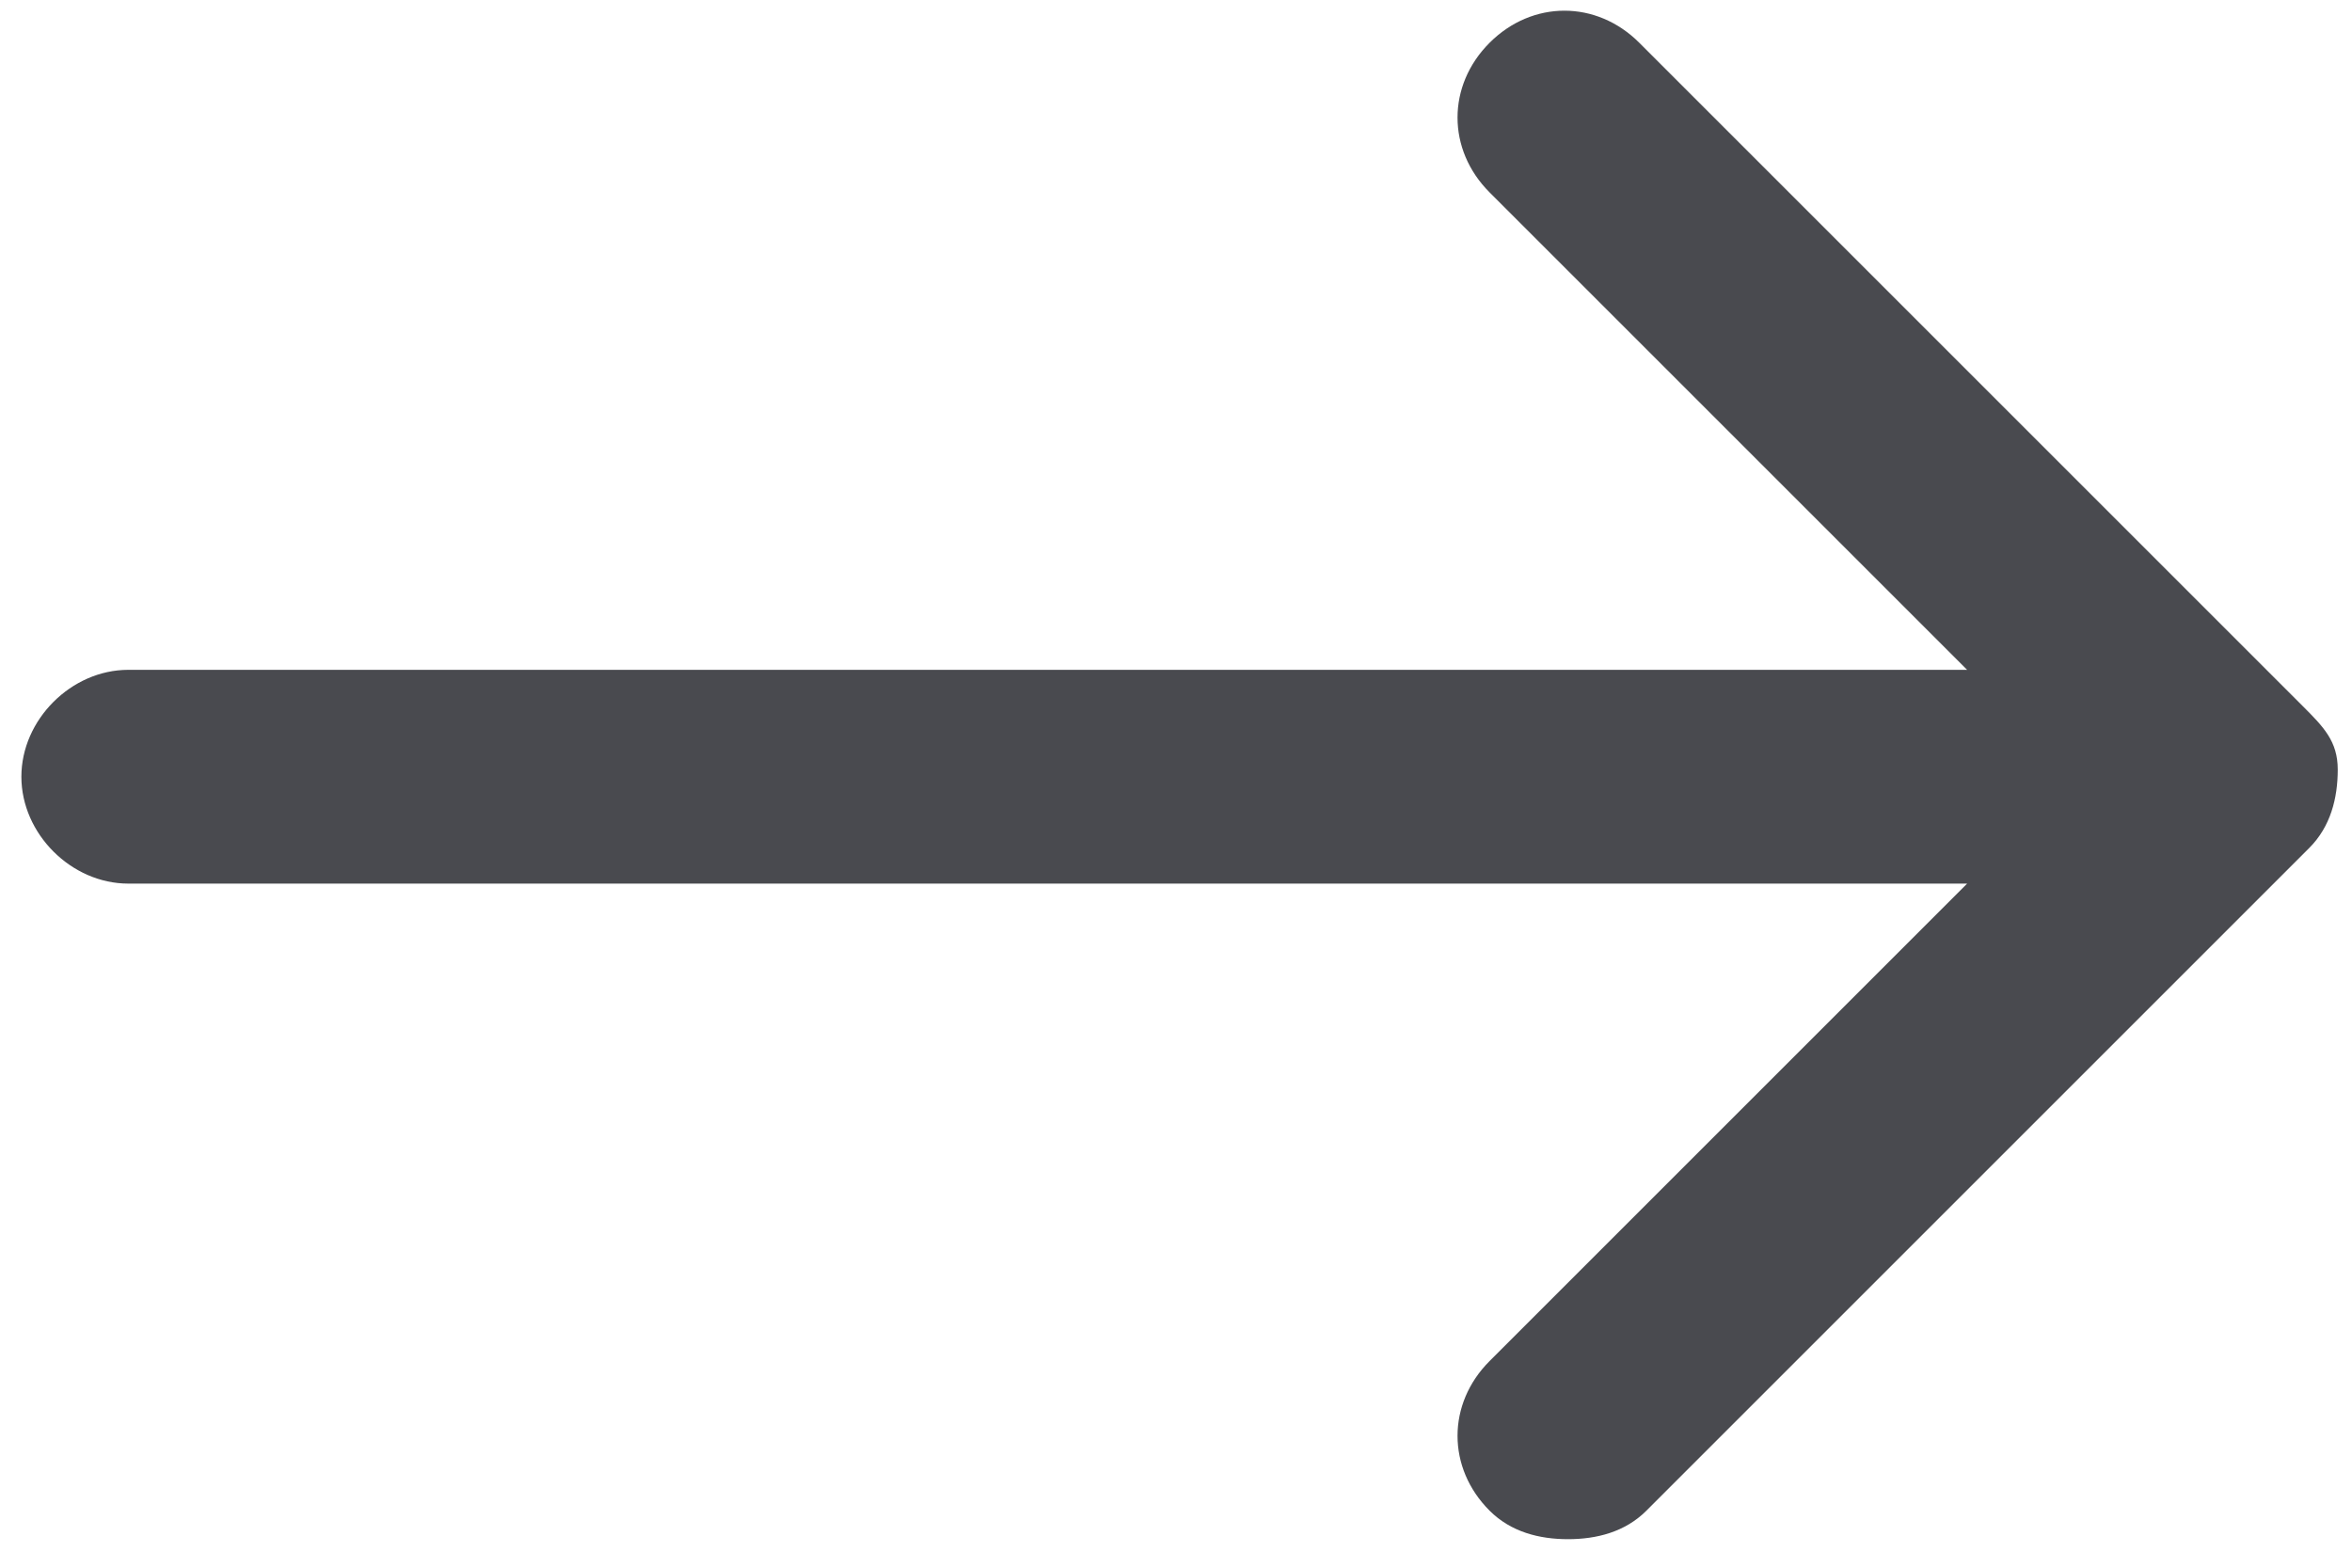
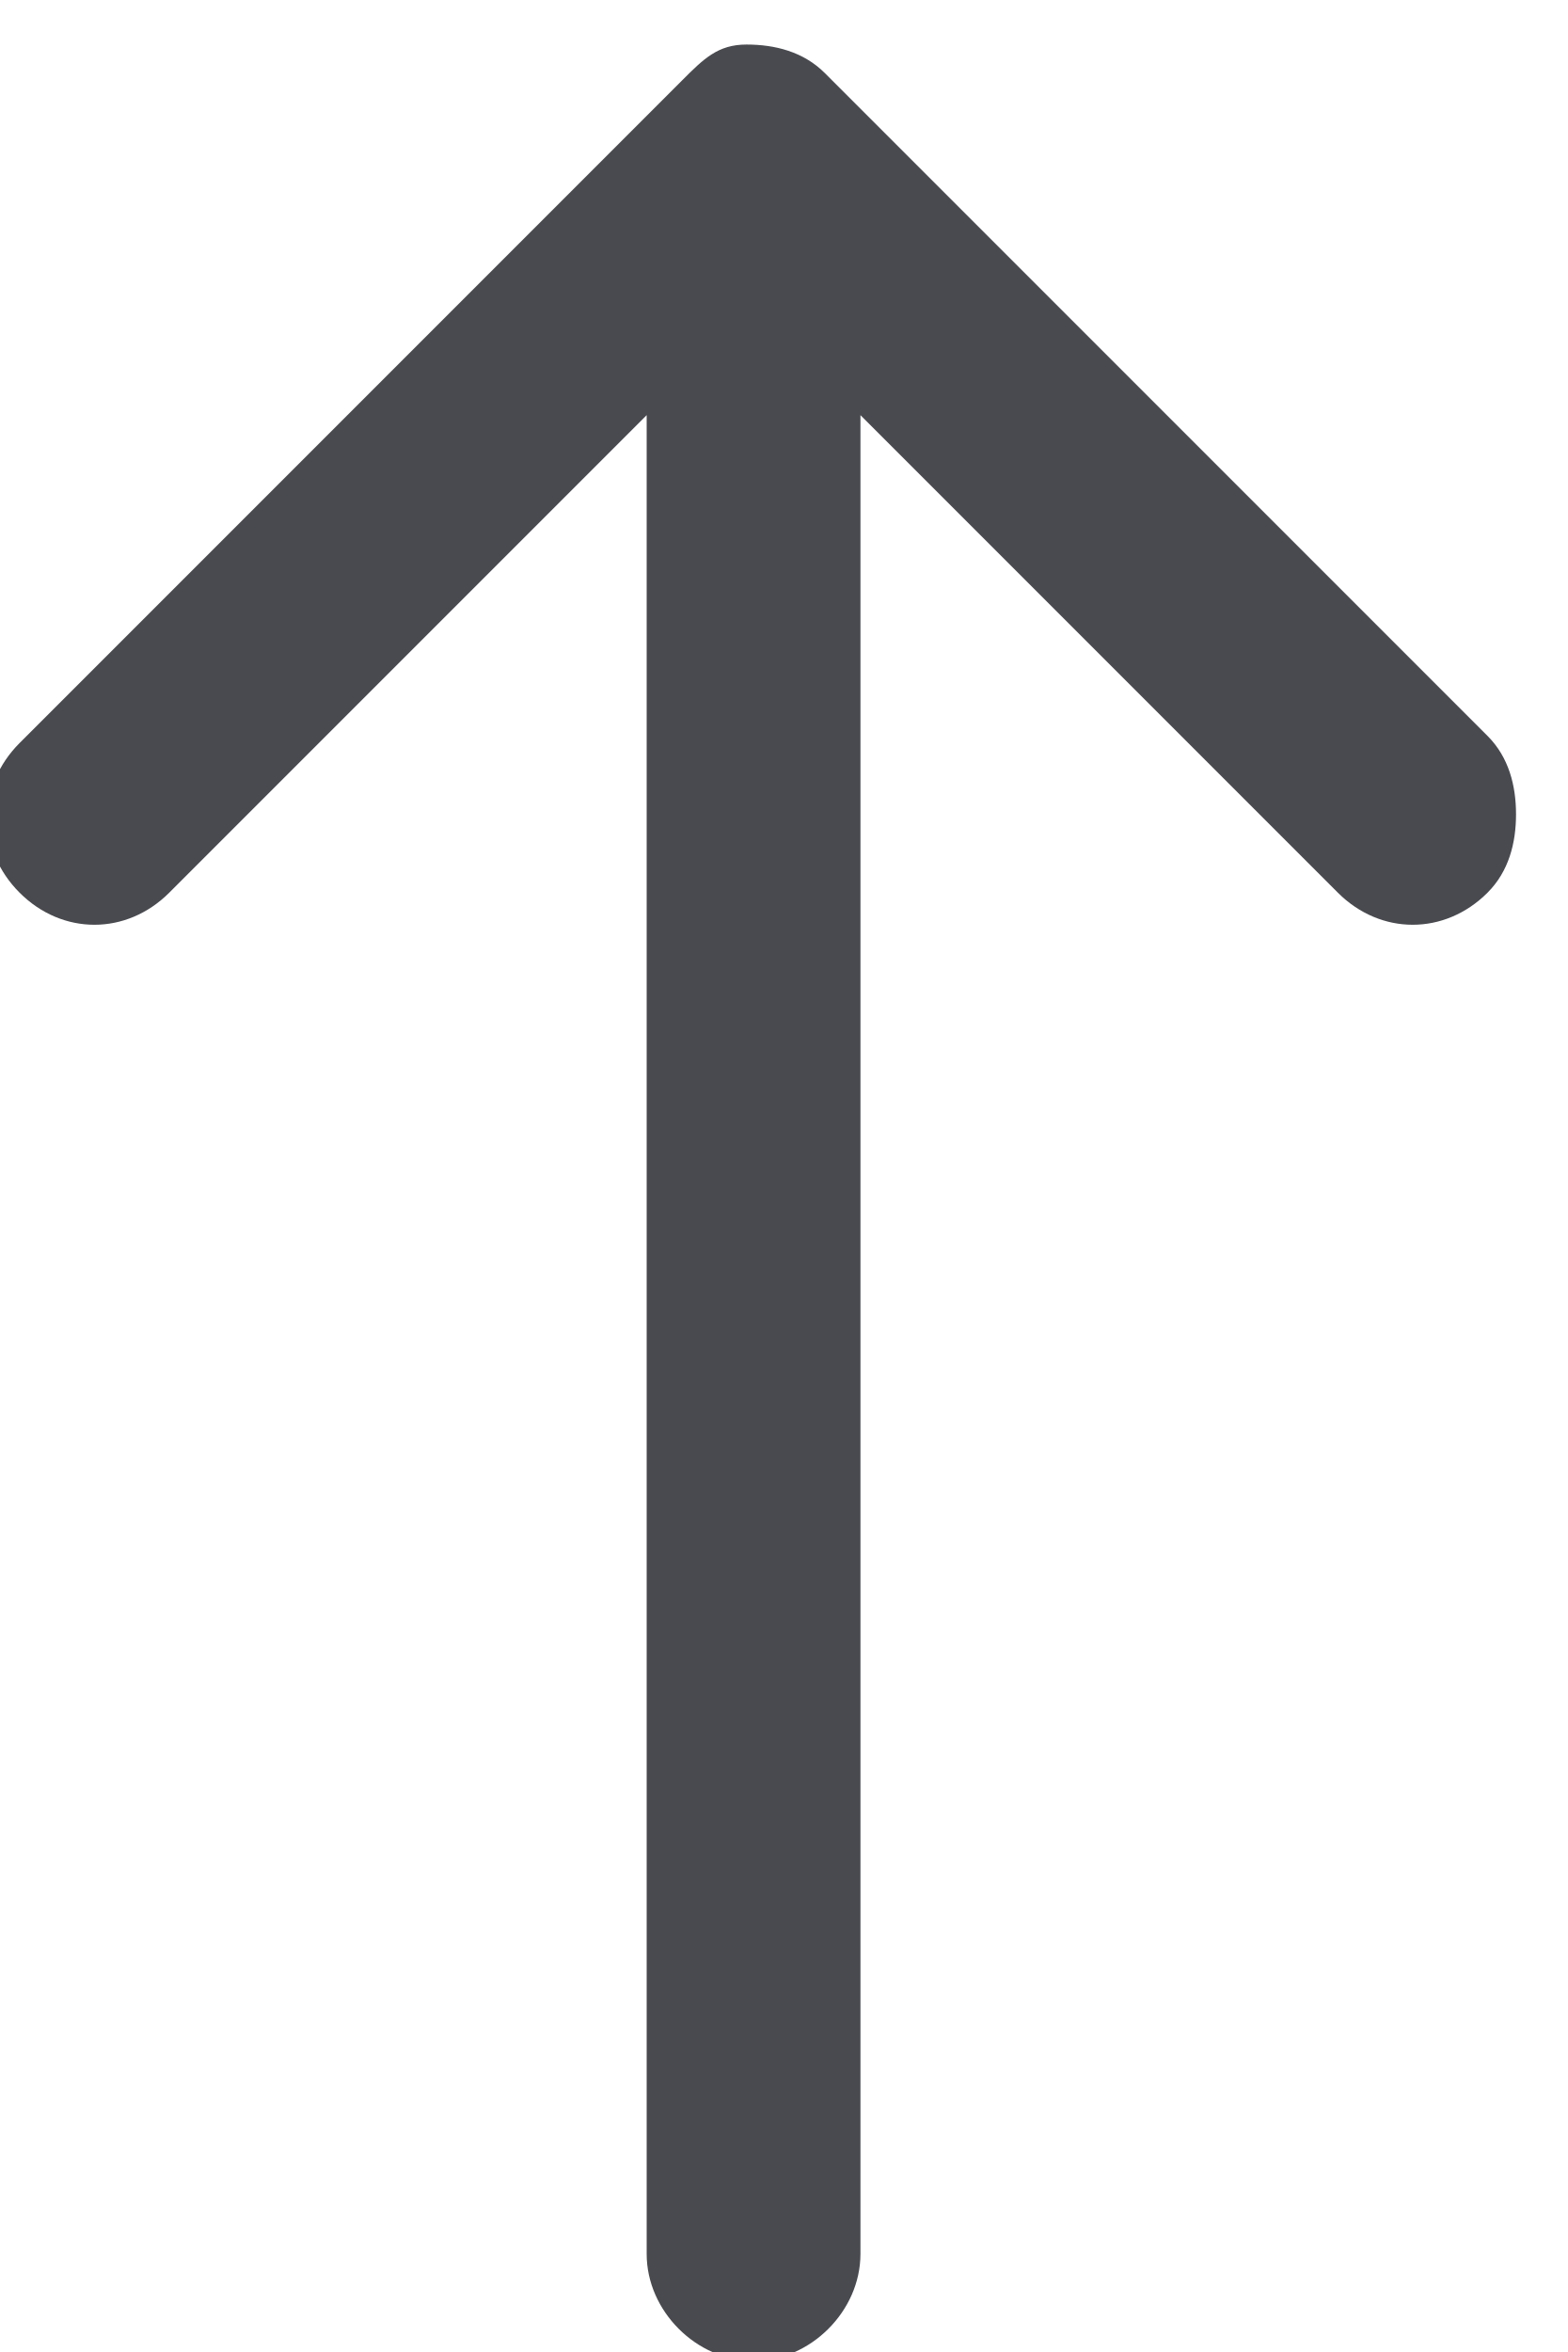
- <svg xmlns="http://www.w3.org/2000/svg" version="1.1" id="Ebene_1" x="0px" y="0px" width="33px" height="22px" viewBox="0 0 33 22" style="enable-background:new 0 0 33 22;" xml:space="preserve">
-   <path style="fill:#494A4F;" d="M32.3,9.9L23,0.6c-0.6-0.6-1.5-0.6-2.1,0s-0.6,1.5,0,2.1l6.7,6.7H1.8c-0.8,0-1.5,0.7-1.5,1.5  s0.7,1.5,1.5,1.5h25.8l-6.7,6.7c-0.6,0.6-0.6,1.5,0,2.1c0.3,0.3,0.7,0.4,1.1,0.4s0.8-0.1,1.1-0.4l9.3-9.3c0.3-0.3,0.4-0.7,0.4-1.1  S32.6,10.2,32.3,9.9z" />
+ <svg xmlns="http://www.w3.org/2000/svg" width="22px" height="33px" viewBox="0 0 22 33" version="1.1">
+   <path id="path" d="M9.575 1.125 L0.275 10.425 C-0.325 11.025 -0.325 11.925 0.275 12.525 0.875 13.125 1.775 13.125 2.375 12.525 L9.075 5.825 9.075 31.625 C9.075 32.425 9.775 33.125 10.575 33.125 11.375 33.125 12.075 32.425 12.075 31.625 L12.075 5.825 18.775 12.525 C19.375 13.125 20.275 13.125 20.875 12.525 21.175 12.225 21.275 11.825 21.275 11.425 21.275 11.025 21.175 10.625 20.875 10.325 L11.575 1.025 C11.275 0.725 10.875 0.625 10.475 0.625 10.075 0.625 9.875 0.825 9.575 1.125 Z" fill="#494a4f" fill-opacity="1" stroke="none" />
</svg>
